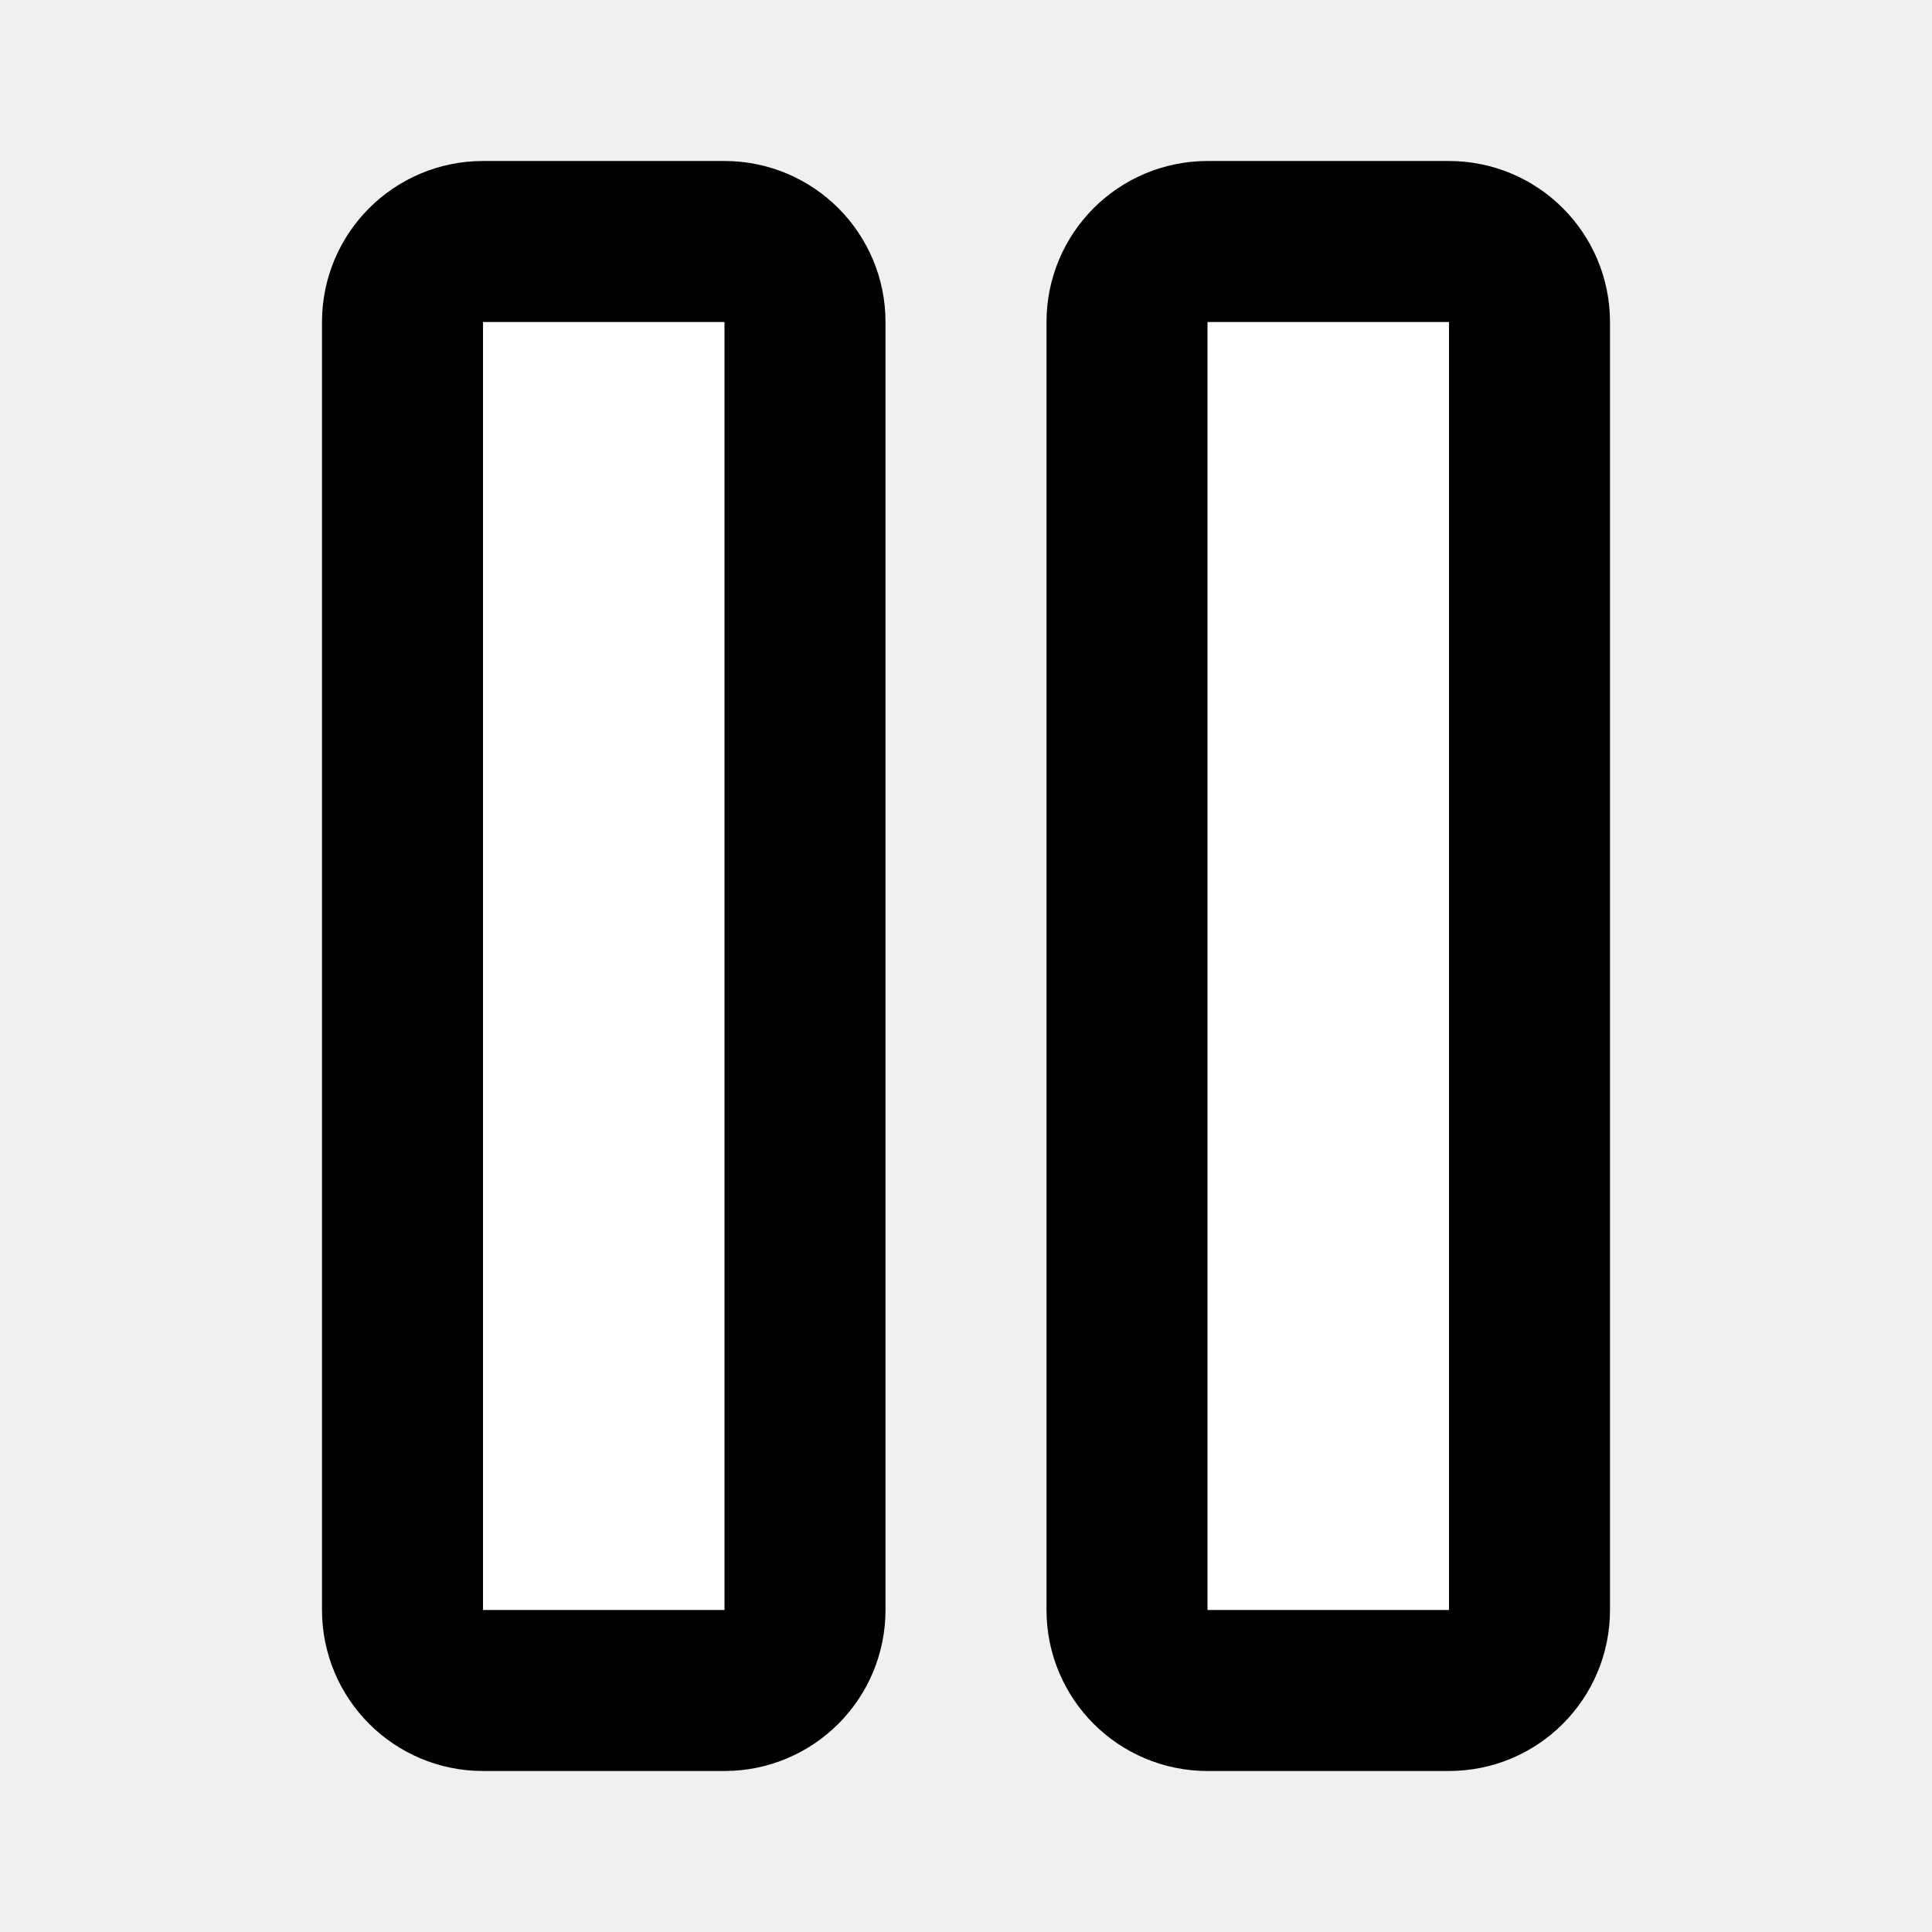
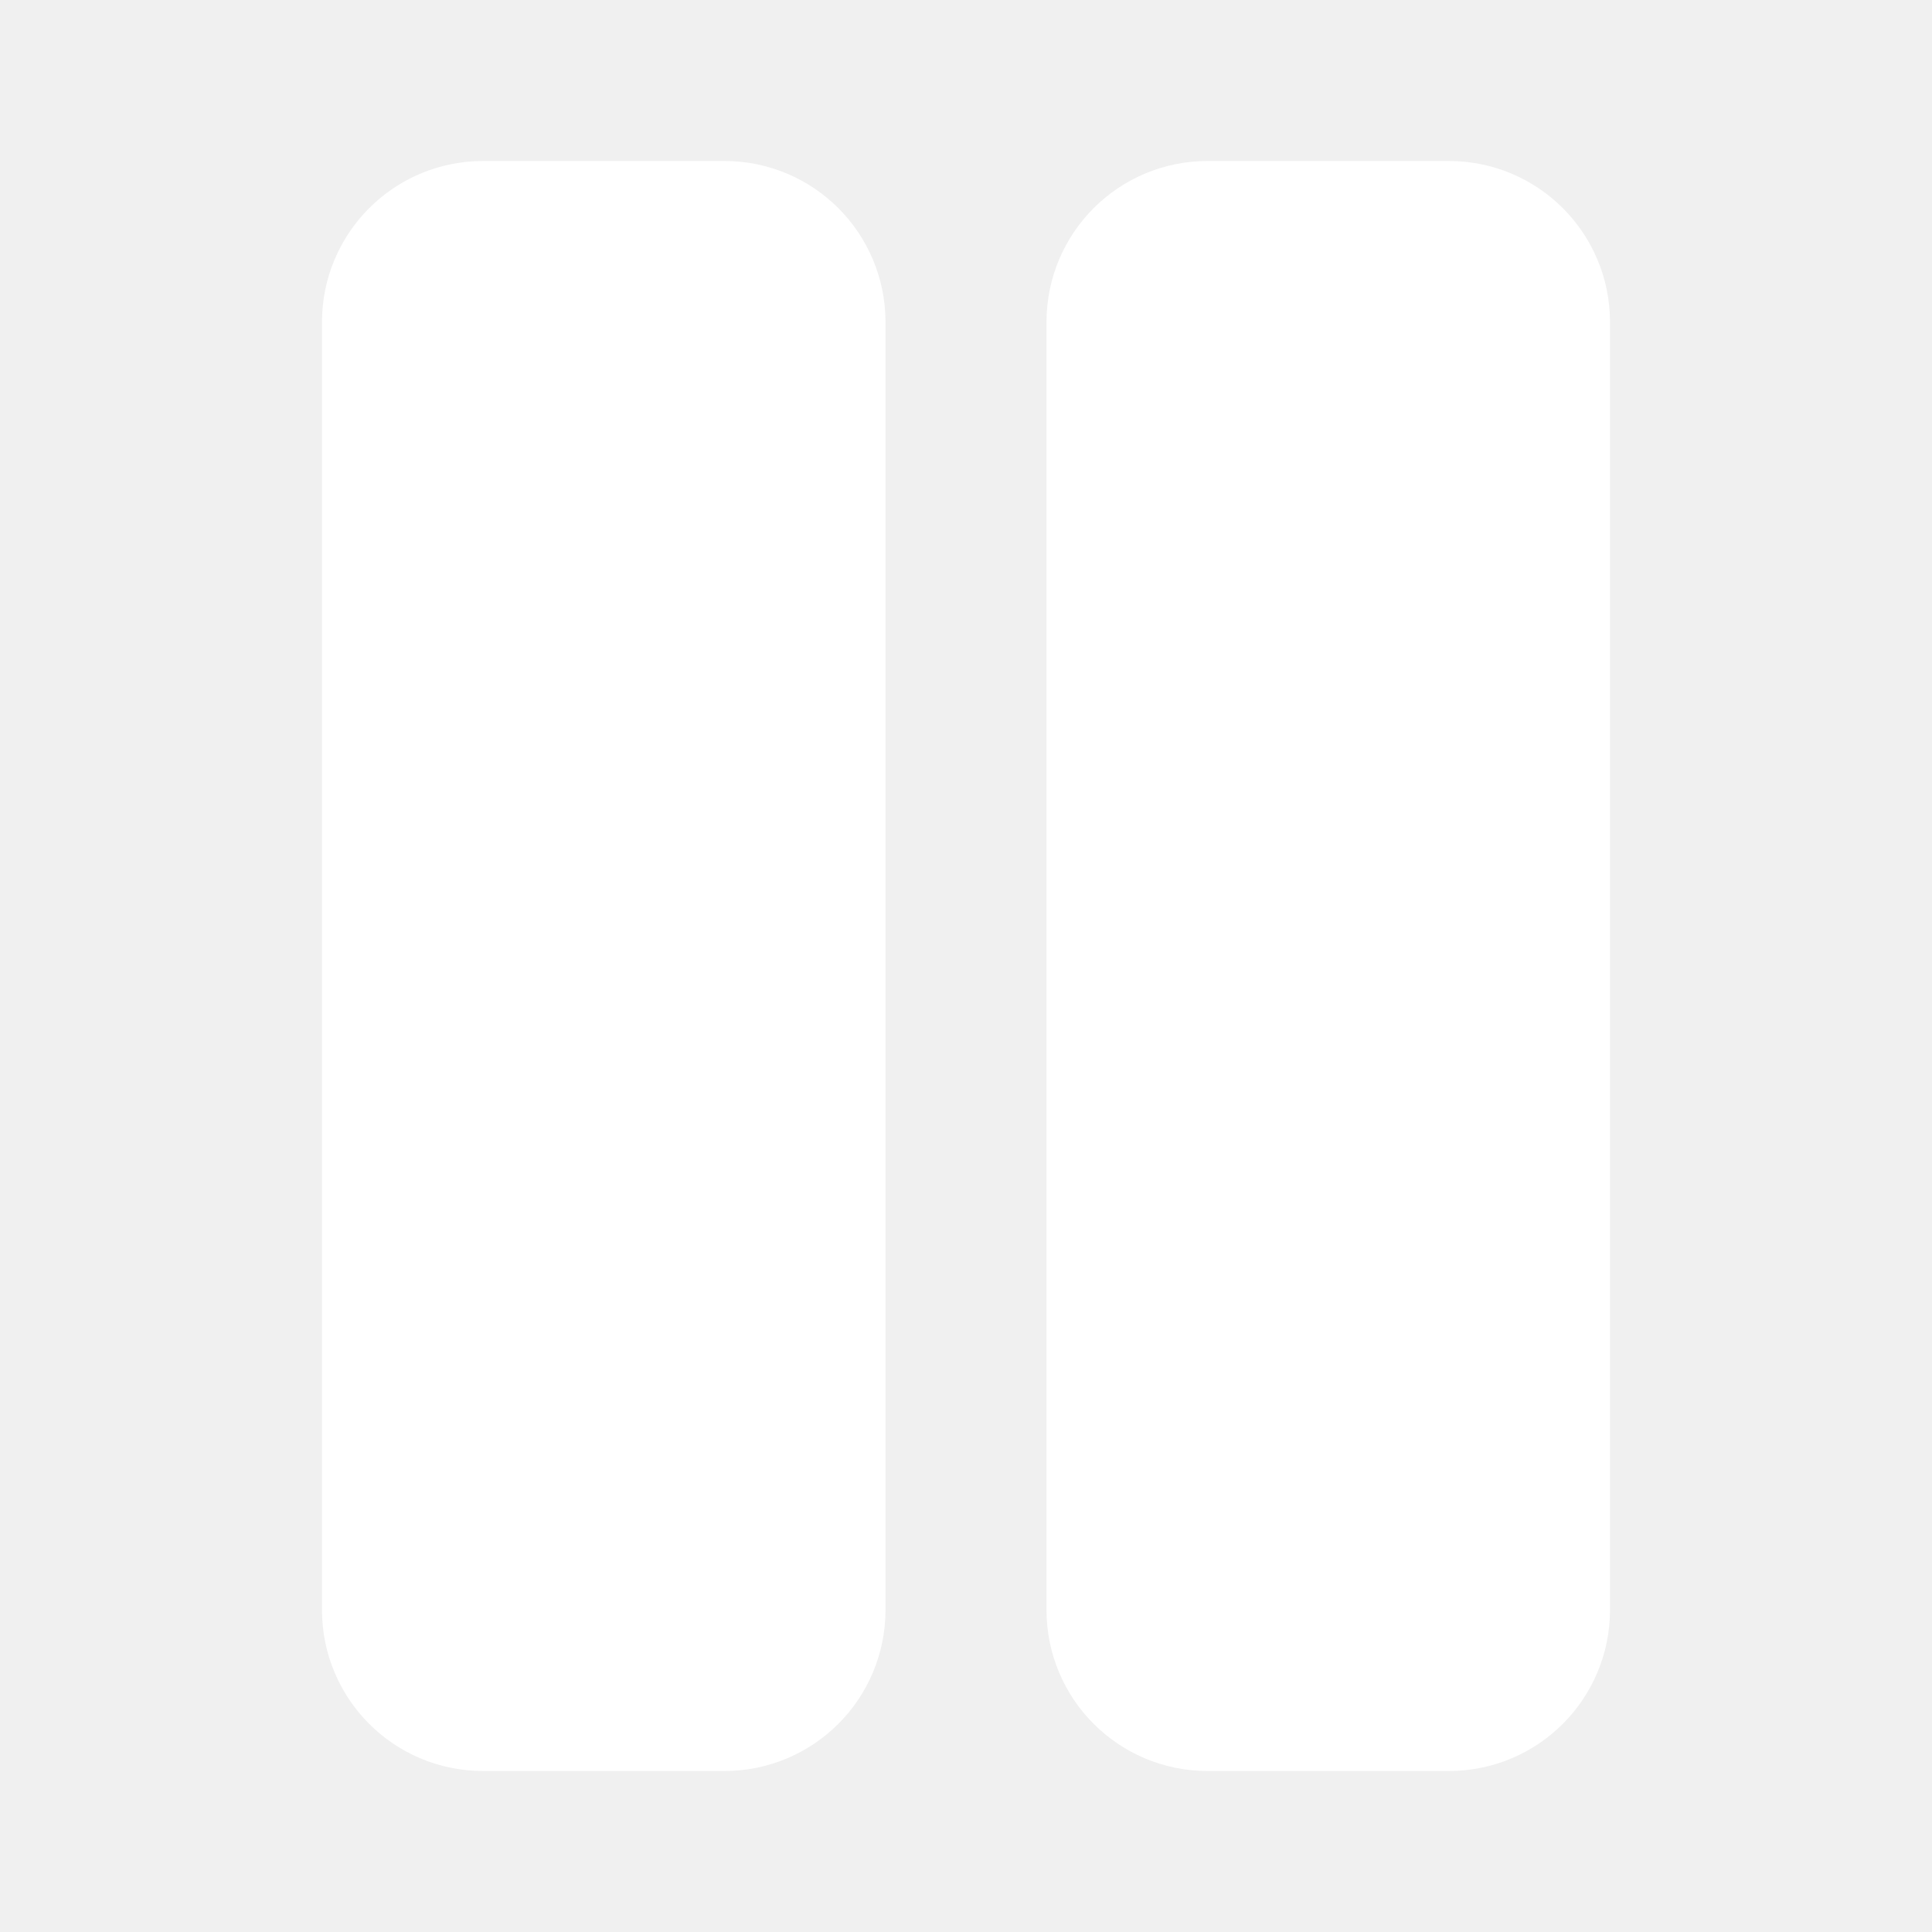
- <svg xmlns="http://www.w3.org/2000/svg" width="24" height="24" fill="#fff" stroke="currentColor" stroke-linecap="round" stroke-linejoin="round" stroke-width="2" viewBox="0 0 24 24">
+ <svg xmlns="http://www.w3.org/2000/svg" width="24" height="24" fill="#fff" stroke="#fff" stroke-linecap="round" stroke-linejoin="round" stroke-width="2" viewBox="0 0 24 24">
  <rect width="5" height="18" x="14" y="3" rx="1" />
  <rect width="5" height="18" x="5" y="3" rx="1" />
</svg>
